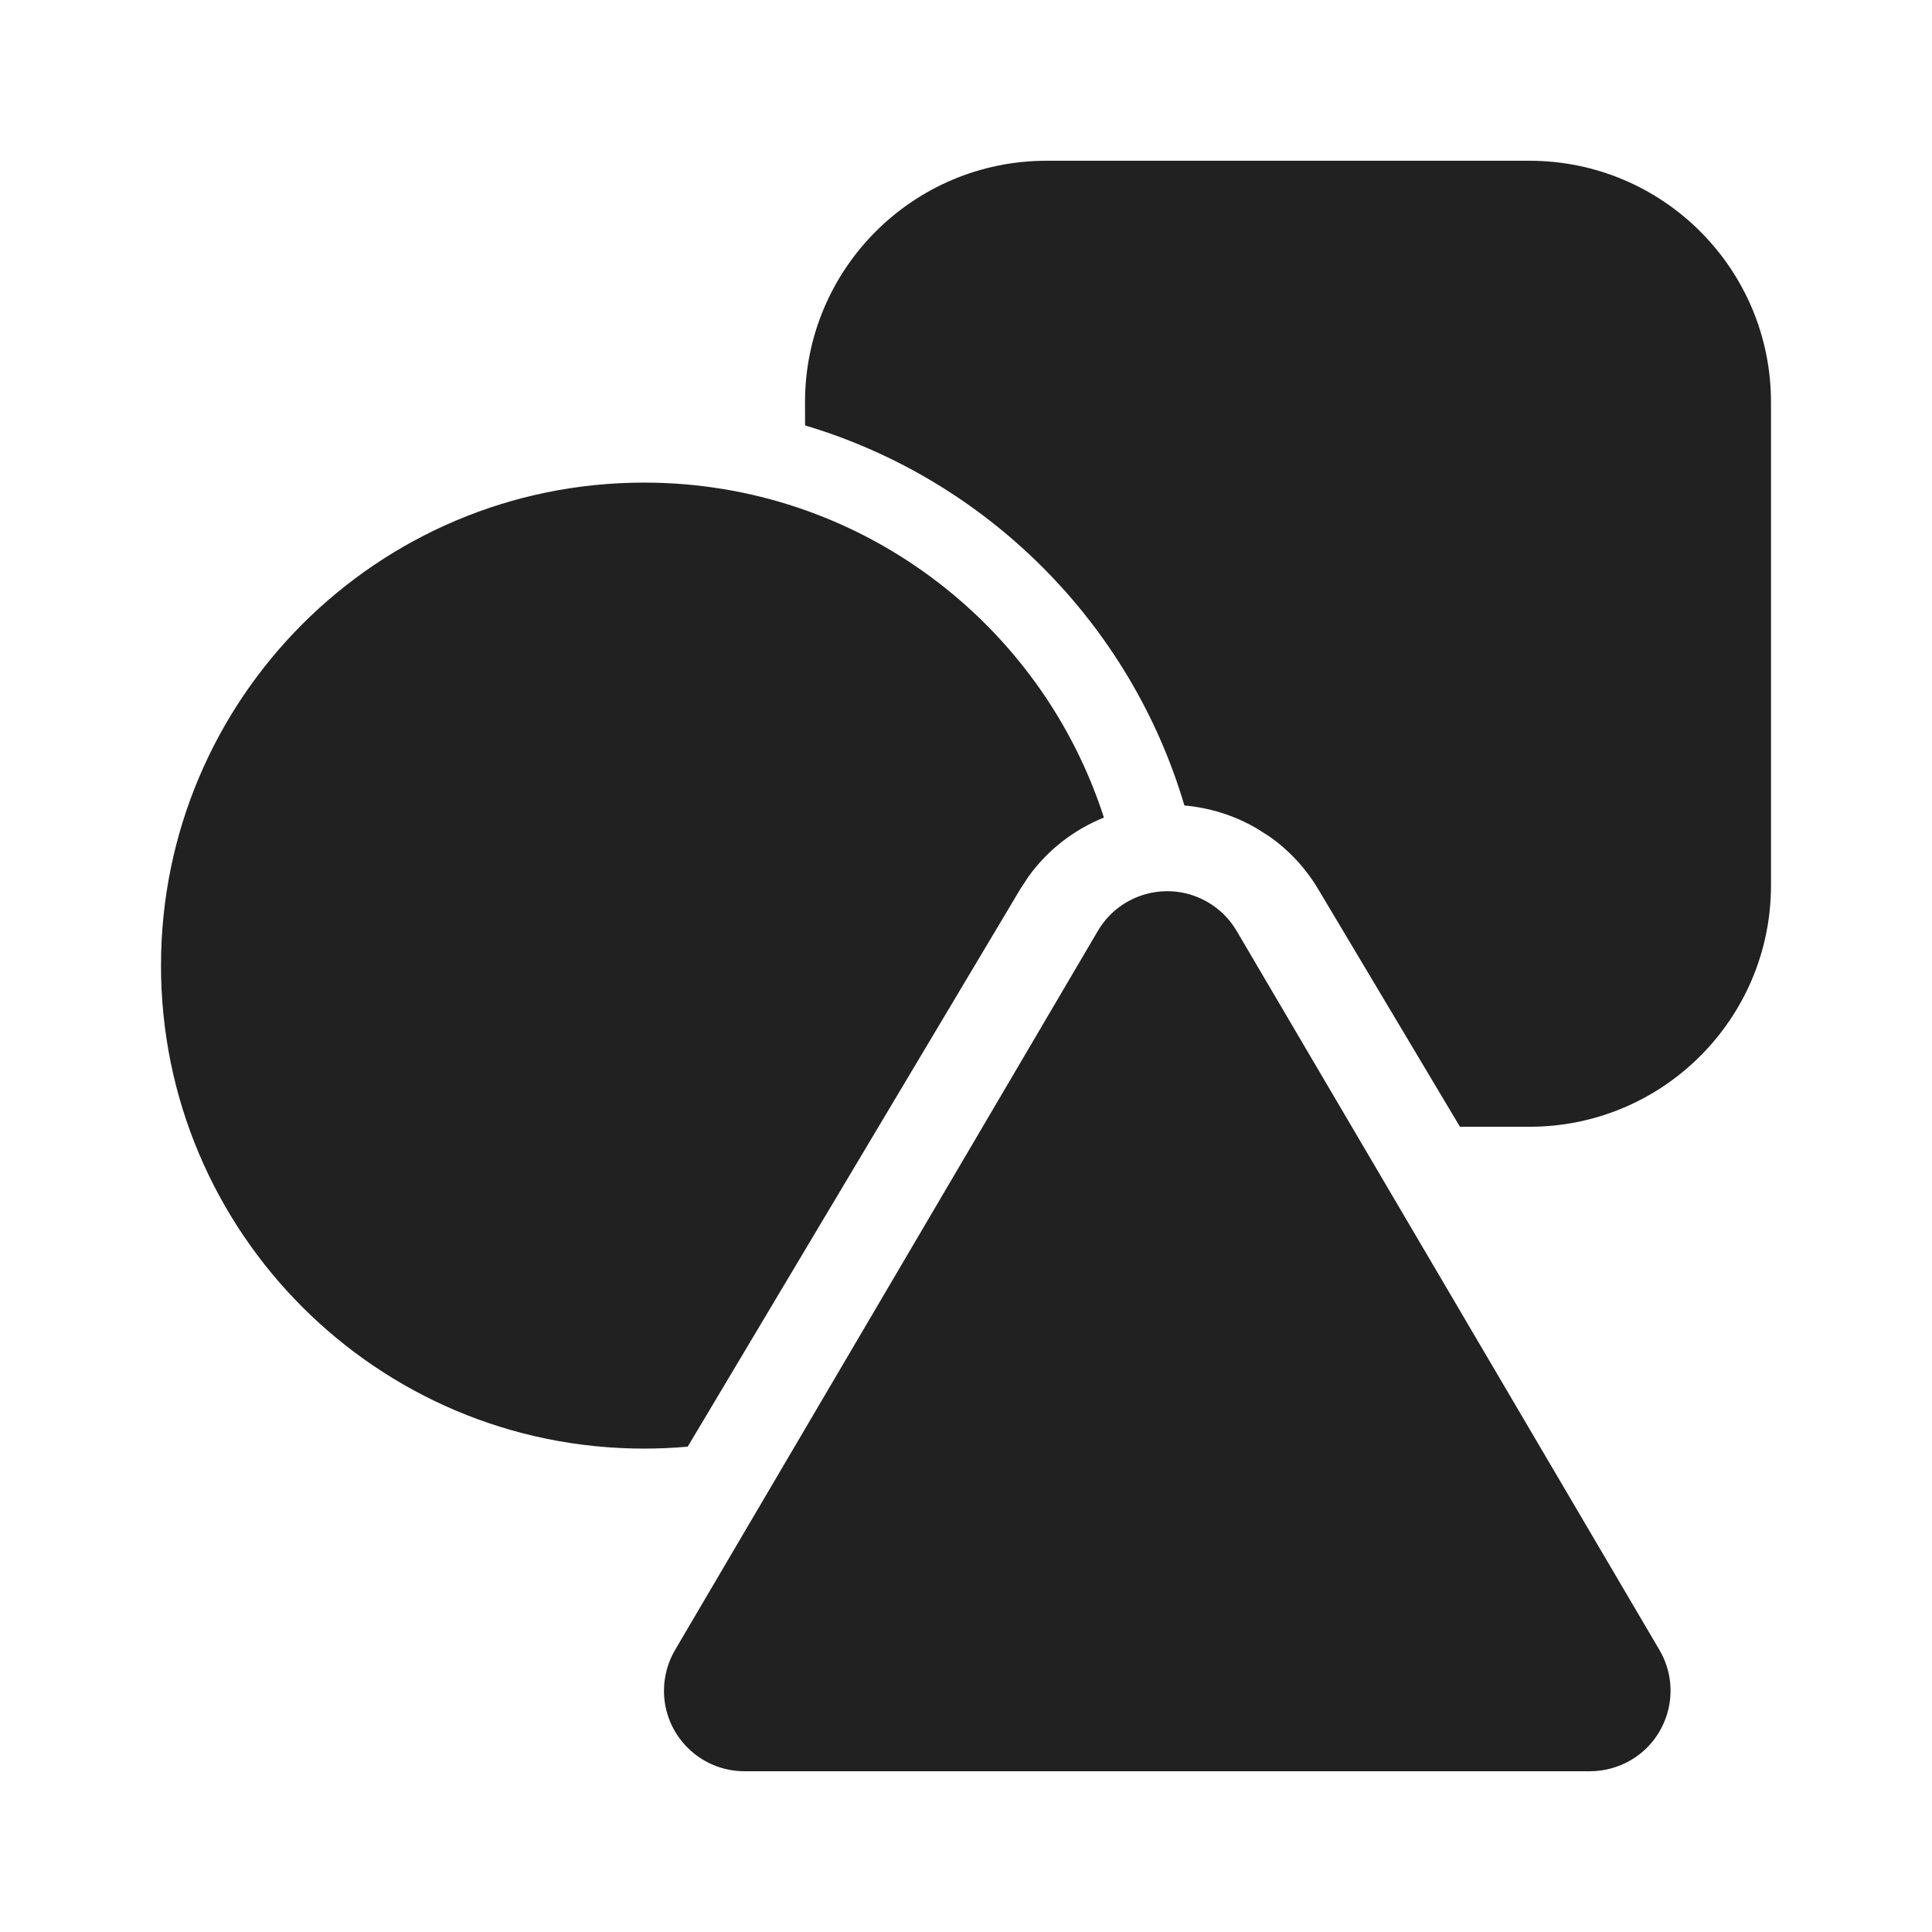
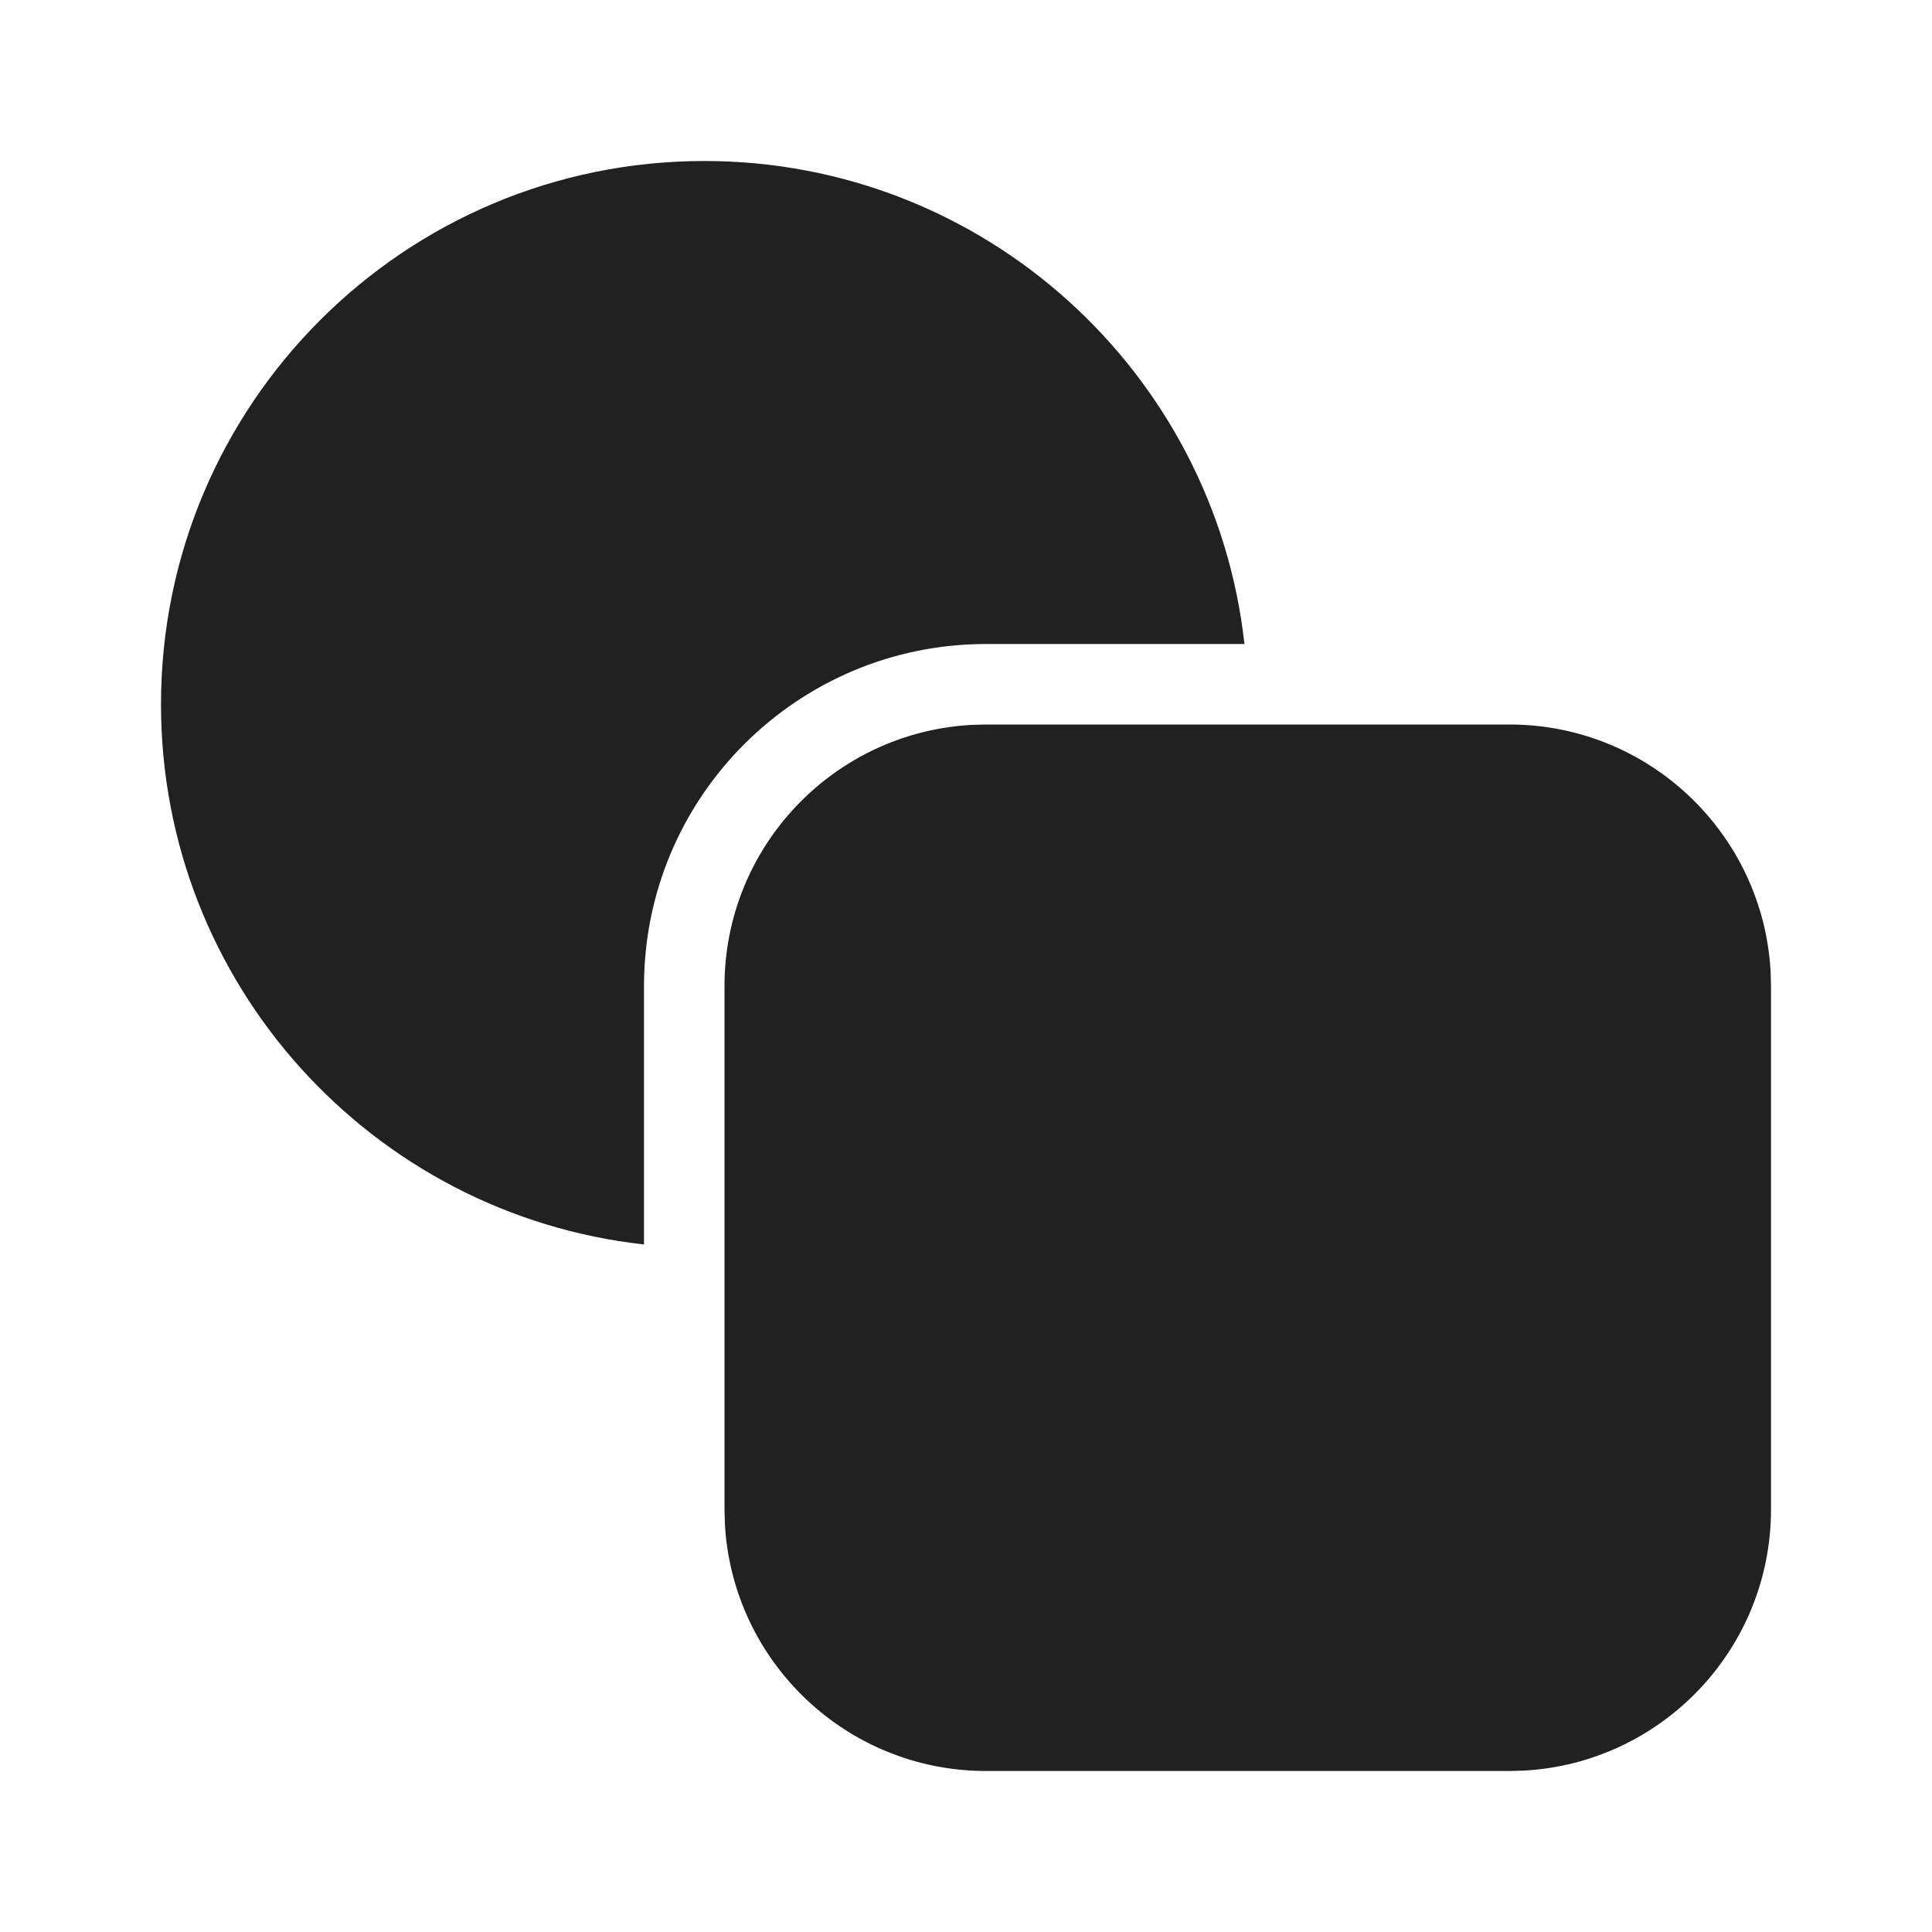
<svg xmlns="http://www.w3.org/2000/svg" width="24px" height="24px" viewBox="0 0 24 24" version="1.1">
-   <g id="🔍-Product-Icons" stroke="none" stroke-width="1" fill="none" fill-rule="evenodd">
+   <g id="🔍-System-Icons" stroke="none" stroke-width="1" fill="none" fill-rule="evenodd">
    <g id="ic_fluent_shapes_24_filled" fill="#212121" fill-rule="nonzero">
-       <path d="M15.007,11.209 C15.154,11.295 15.276,11.418 15.362,11.564 L20.614,20.496 C20.894,20.972 20.735,21.585 20.259,21.865 C20.105,21.955 19.93,22.003 19.752,22.003 L9.248,22.003 C8.696,22.003 8.248,21.555 8.248,21.003 C8.248,20.825 8.296,20.65 8.386,20.496 L13.638,11.564 C13.918,11.088 14.531,10.929 15.007,11.209 Z M8,5.995 C10.672,5.995 12.937,7.742 13.713,10.156 C13.345,10.305 13.017,10.554 12.775,10.891 L12.676,11.042 L8.543,17.971 C8.364,17.987 8.183,17.995 8,17.995 C4.686,17.995 2,15.309 2,11.995 C2,8.681 4.686,5.995 8,5.995 Z M19,1.997 C20.657,1.997 22,3.34 22,4.997 L22,10.997 C22,12.654 20.657,13.997 19,13.997 L18.136,13.997 L16.373,11.042 C16.219,10.784 16.012,10.561 15.766,10.389 L15.613,10.292 C15.329,10.126 15.021,10.033 14.713,10.006 C14.044,7.743 12.262,5.958 10.001,5.285 L10,4.997 C10,3.34 11.343,1.997 13,1.997 L19,1.997 Z" id="🎨Color" />
+       <path d="M18.75,9 C20.483,9 21.899,10.356 21.995,12.066 L22,12.25 L22,18.75 C22,20.483 20.644,21.899 18.934,21.995 L18.75,22 L12.25,22 C10.517,22 9.101,20.644 9.005,18.934 L9,18.75 L9,12.25 C9,10.517 10.356,9.101 12.066,9.005 L12.25,9 L18.75,9 Z M8.75,2 C12.224,2 15.086,4.625 15.459,8 L12.25,8 C9.903,8 8,9.903 8,12.25 L8,15.459 C4.625,15.086 2,12.224 2,8.75 C2,5.022 5.022,2 8.75,2 Z" id="🎨-Color" />
    </g>
  </g>
</svg>
